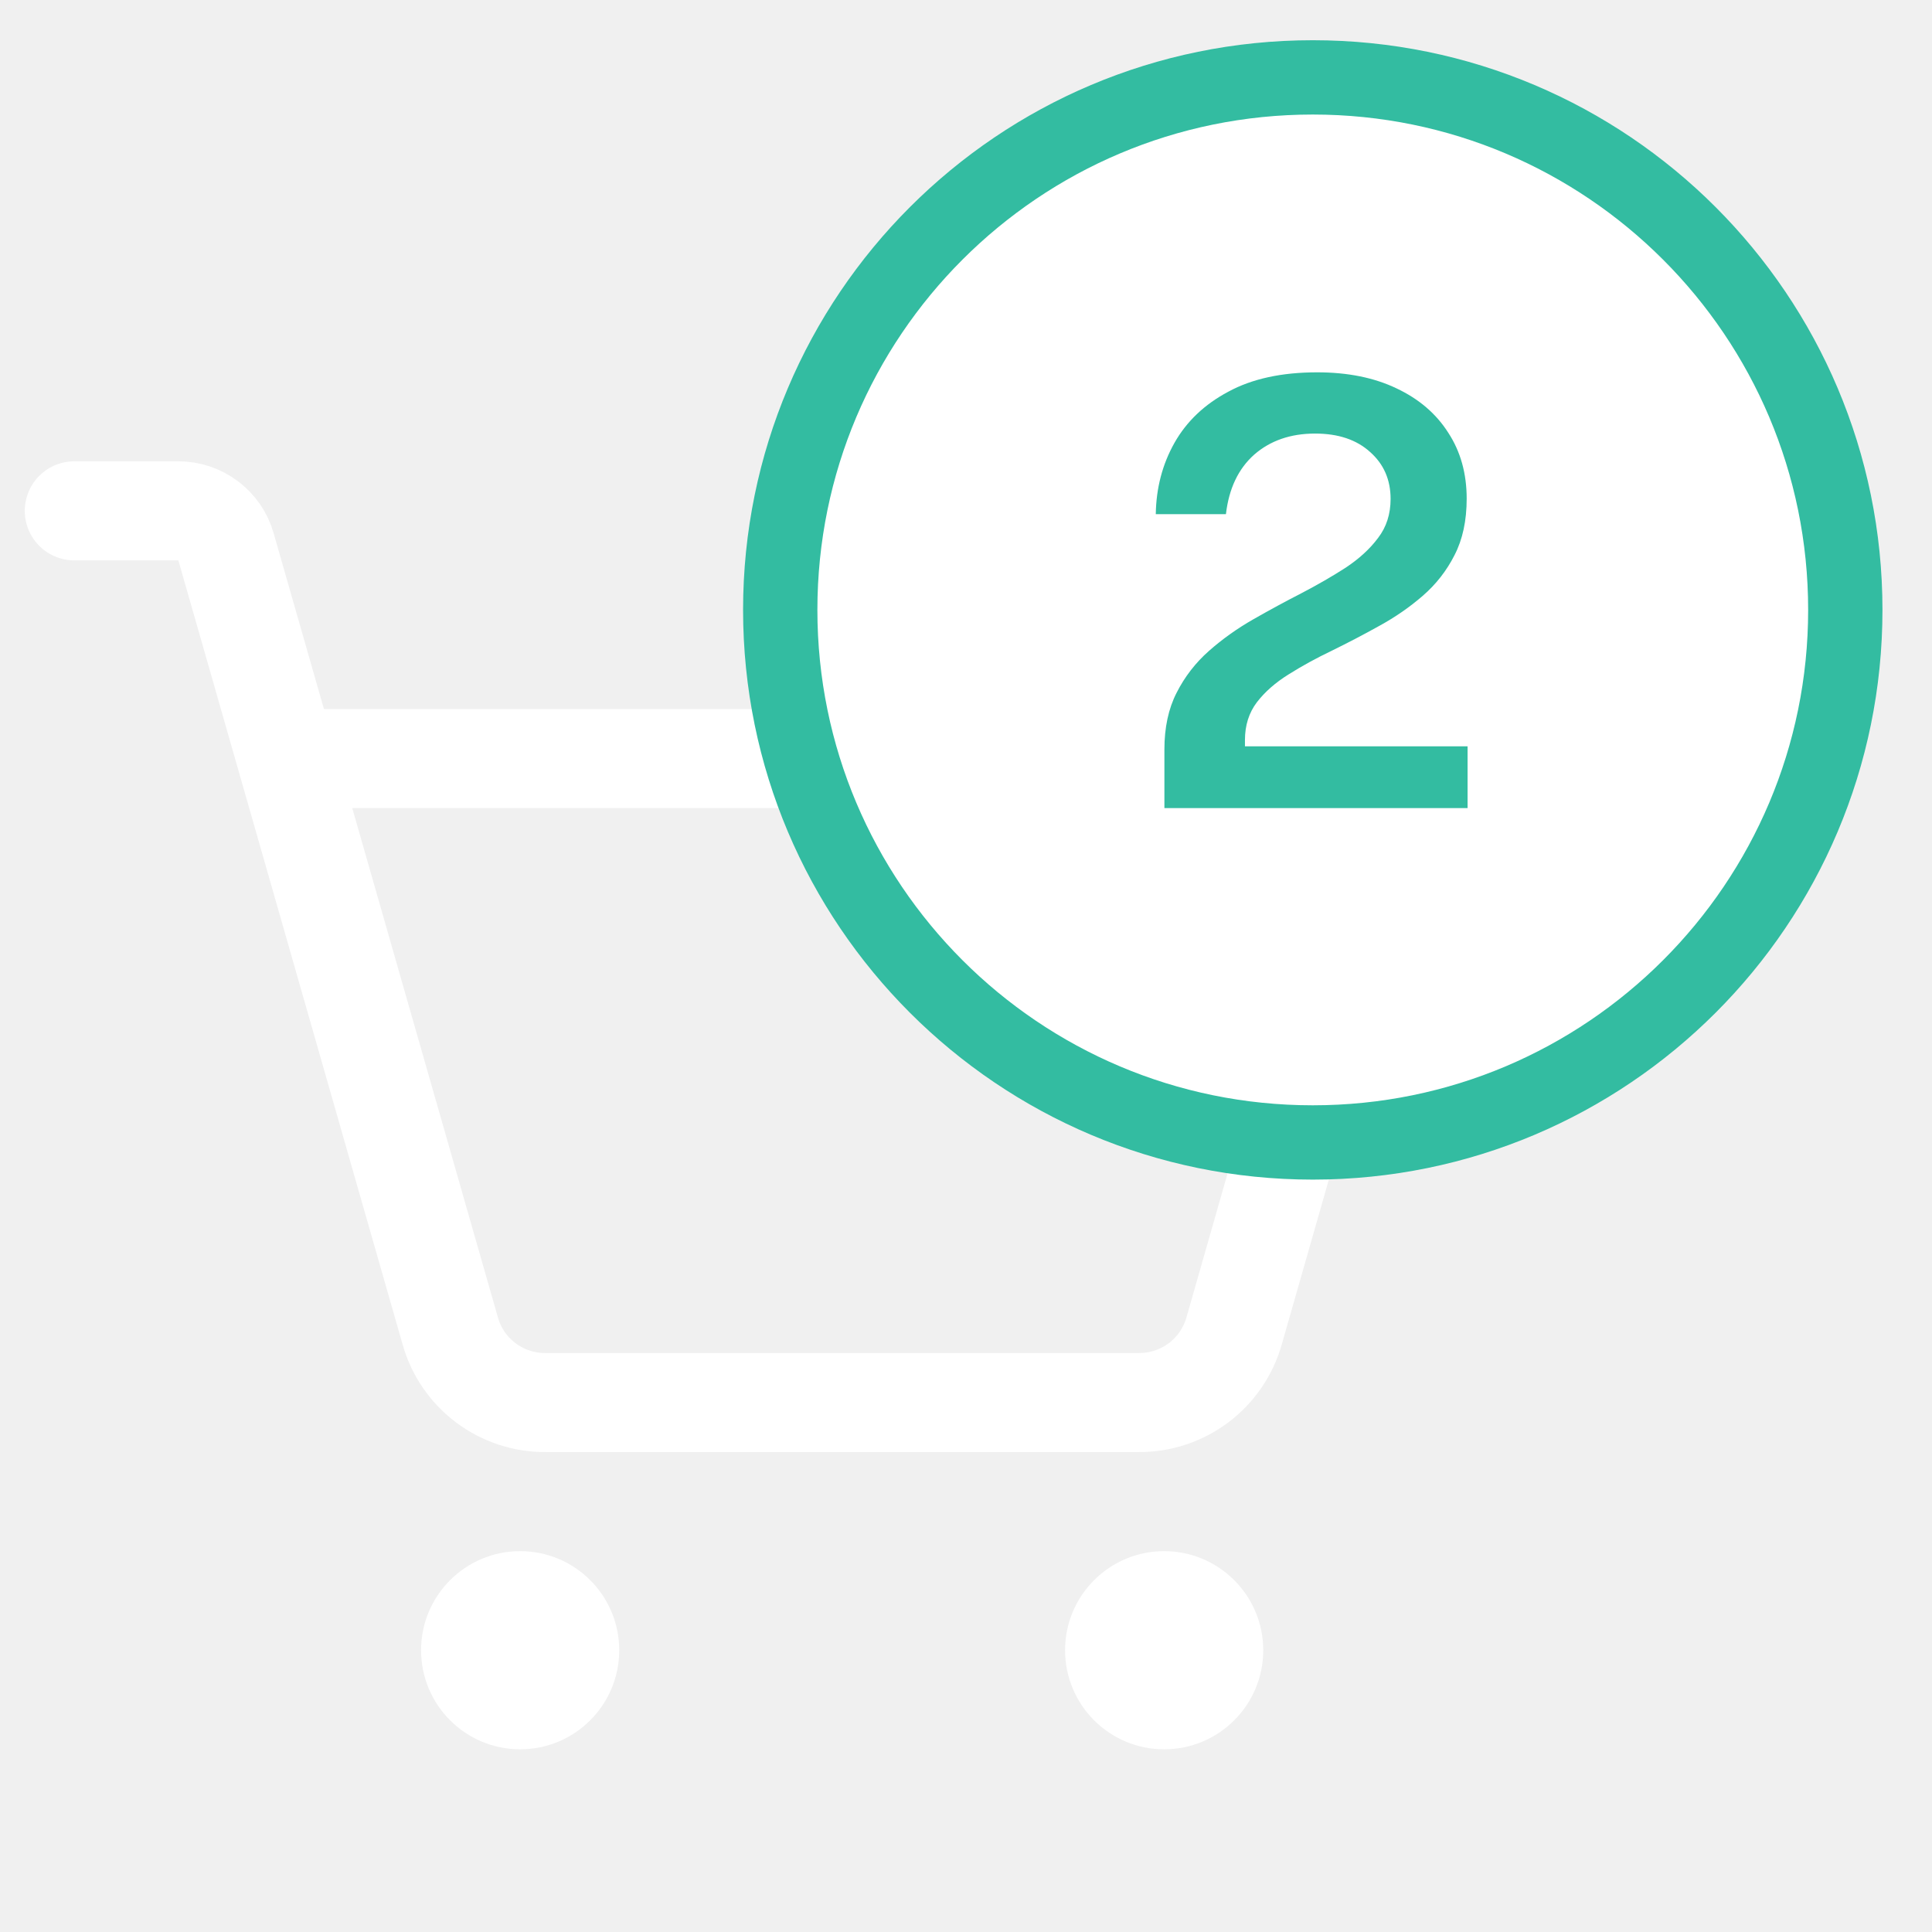
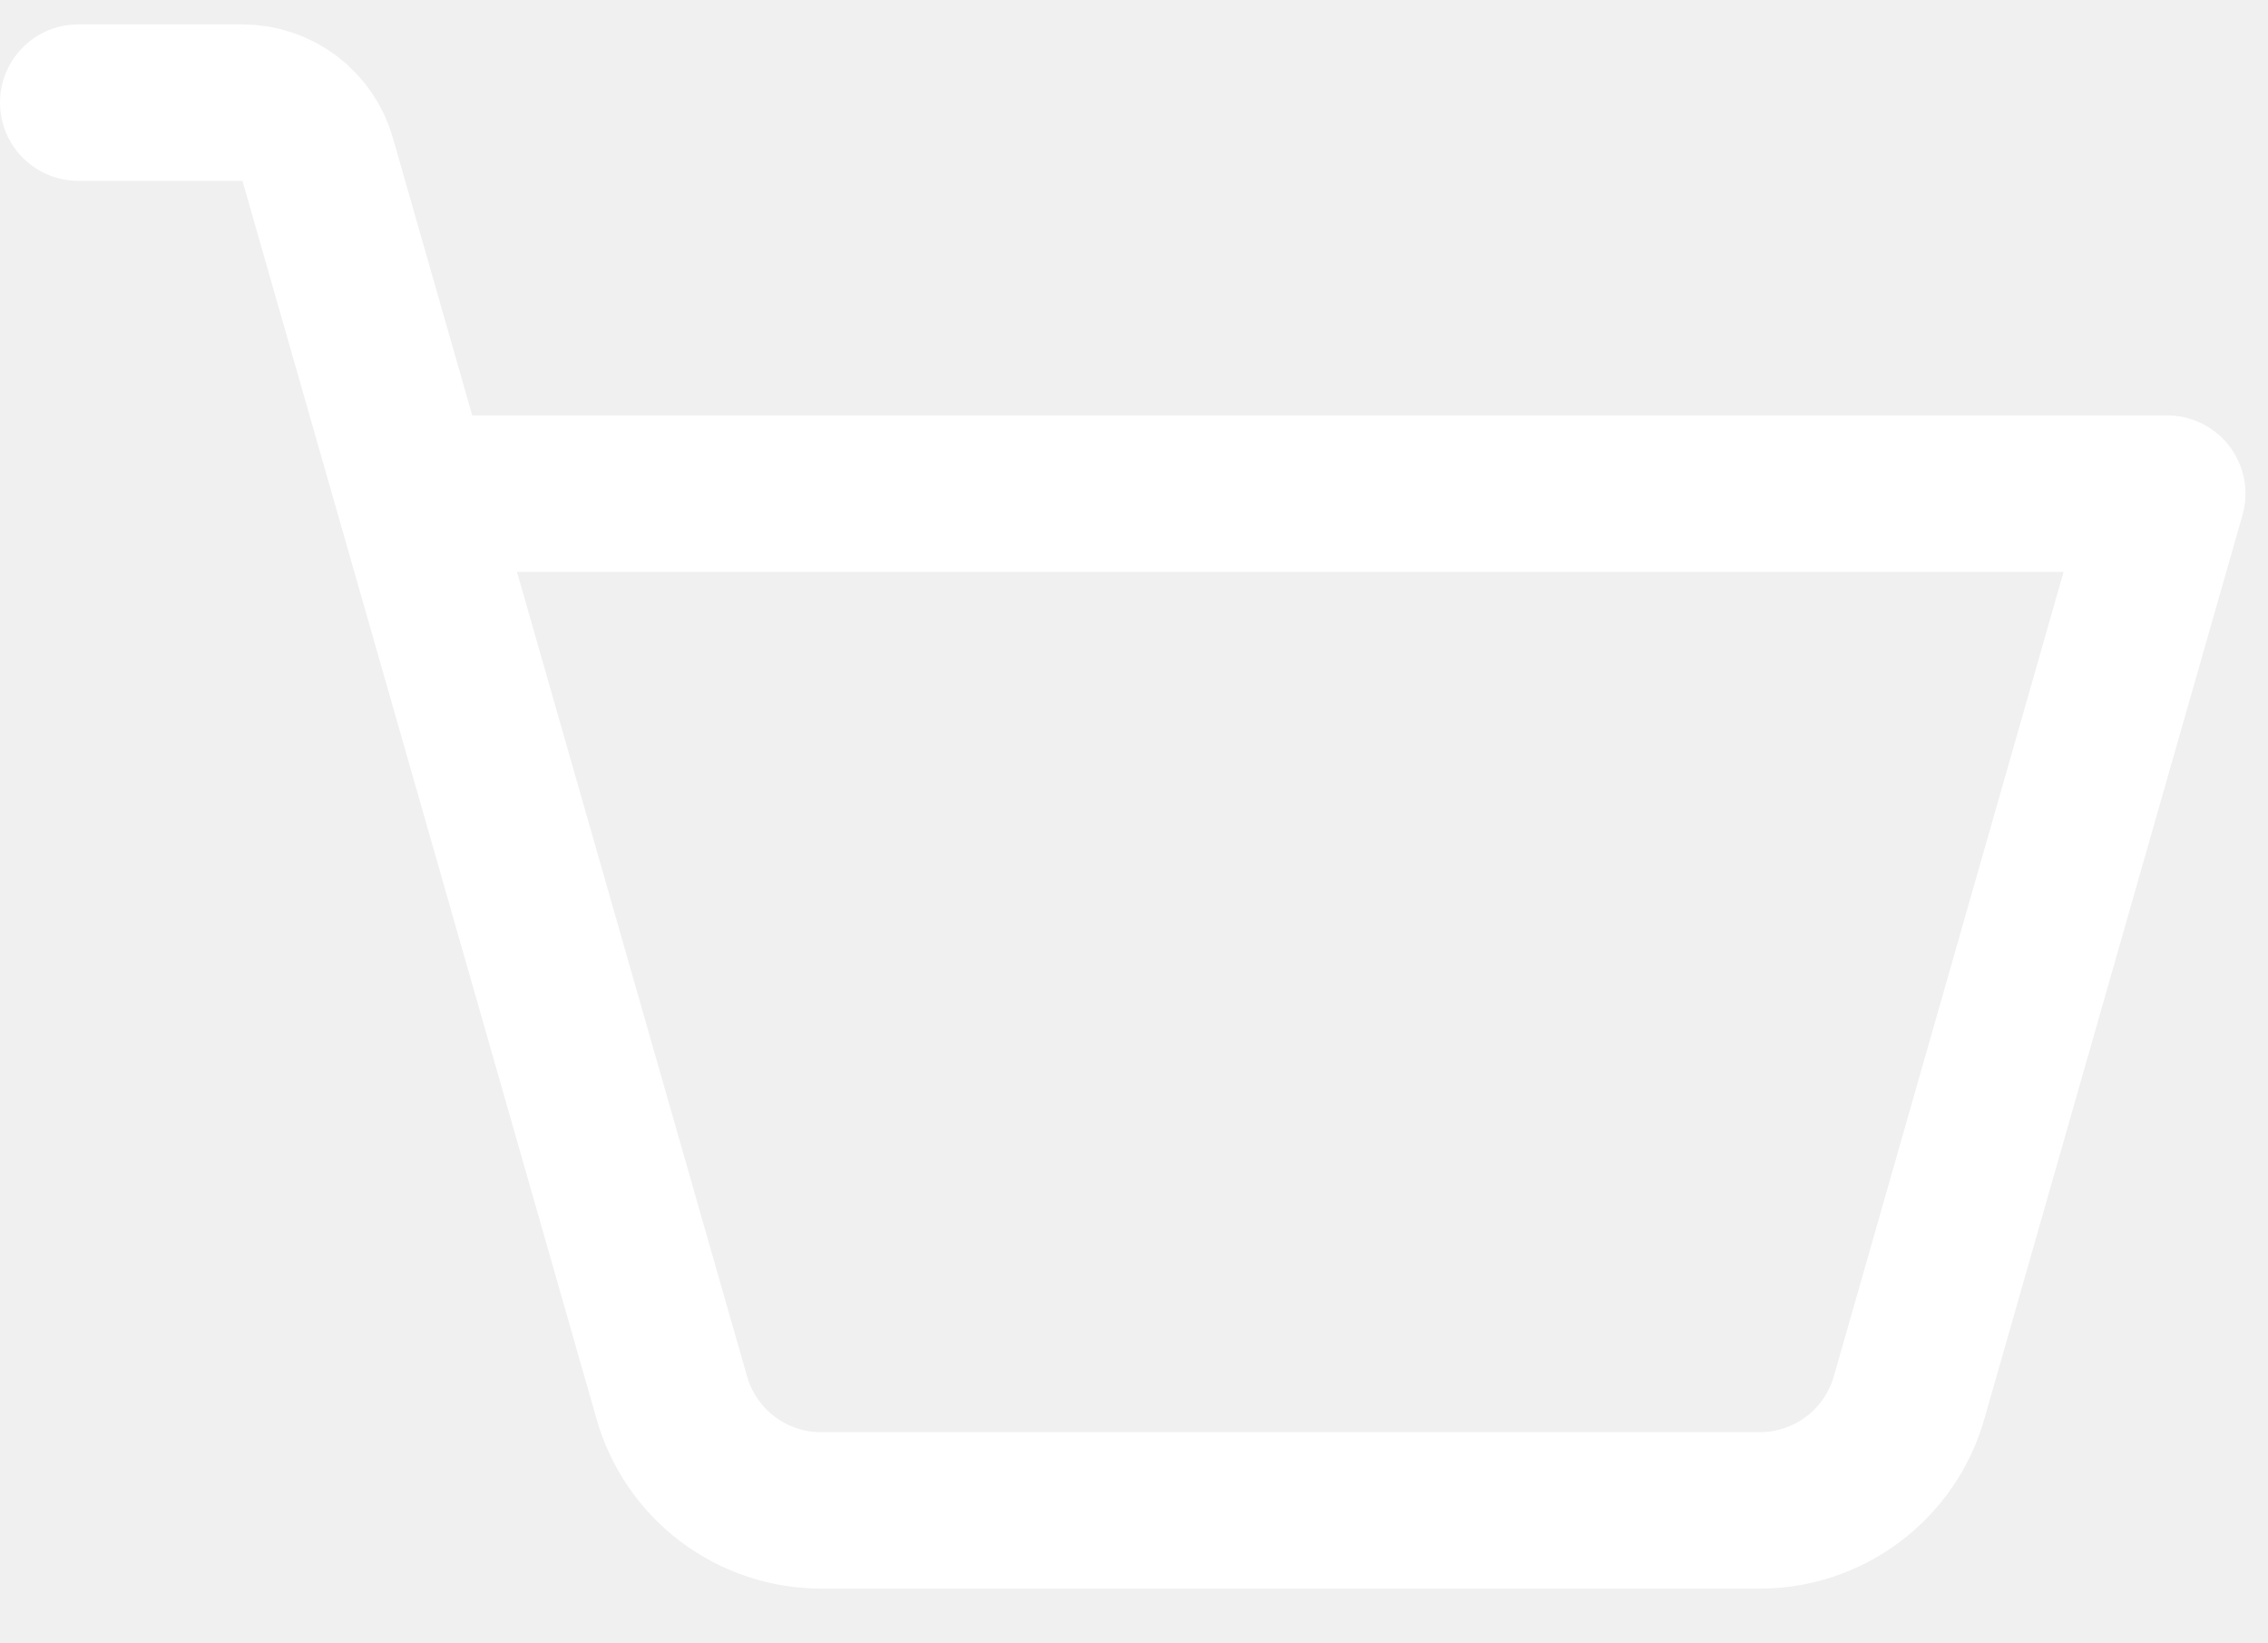
- <svg xmlns="http://www.w3.org/2000/svg" width="30" height="30" viewBox="0 0 38 39" fill="none">
-   <path d="M10 35.312C11.105 35.312 12 34.417 12 33.312C12 32.208 11.105 31.312 10 31.312C8.895 31.312 8 32.208 8 33.312C8 34.417 8.895 35.312 10 35.312Z" fill="white" />
-   <path d="M23 35.312C24.105 35.312 25 34.417 25 33.312C25 32.208 24.105 31.312 23 31.312C21.895 31.312 21 32.208 21 33.312C21 34.417 21.895 35.312 23 35.312Z" fill="white" />
-   <path d="M5.287 15.312H27.712L24.413 26.863C24.295 27.282 24.043 27.651 23.695 27.913C23.347 28.174 22.923 28.315 22.488 28.312H10.512C10.077 28.315 9.653 28.174 9.305 27.913C8.957 27.651 8.705 27.282 8.588 26.863L4.062 11.037C4.003 10.828 3.876 10.645 3.703 10.514C3.529 10.383 3.317 10.312 3.1 10.312H1" stroke="white" stroke-width="2" stroke-linecap="round" stroke-linejoin="round" />
-   <rect x="15.25" y="1.562" width="21.5" height="21.5" rx="10.75" fill="white" />
-   <rect x="15.25" y="1.562" width="21.5" height="21.5" rx="10.75" stroke="#33BCA1" stroke-width="1.5" />
-   <path d="M23.005 16.312V15.533V15.13C23.005 14.687 23.087 14.305 23.251 13.985C23.415 13.661 23.633 13.379 23.905 13.139C24.177 12.899 24.475 12.687 24.799 12.502C25.127 12.315 25.451 12.139 25.771 11.975C26.095 11.806 26.393 11.634 26.665 11.459C26.937 11.278 27.155 11.079 27.319 10.858C27.487 10.639 27.571 10.377 27.571 10.072C27.571 9.684 27.433 9.368 27.157 9.124C26.885 8.877 26.515 8.752 26.047 8.752C25.551 8.752 25.141 8.895 24.817 9.178C24.497 9.463 24.307 9.863 24.247 10.379H22.831C22.839 9.851 22.965 9.37 23.209 8.938C23.453 8.507 23.815 8.162 24.295 7.907C24.775 7.646 25.373 7.516 26.089 7.516C26.709 7.516 27.243 7.625 27.691 7.84C28.143 8.053 28.491 8.351 28.735 8.735C28.983 9.114 29.107 9.559 29.107 10.066C29.107 10.511 29.025 10.89 28.861 11.207C28.701 11.523 28.487 11.796 28.219 12.028C27.955 12.257 27.663 12.459 27.343 12.634C27.027 12.81 26.709 12.976 26.389 13.133C26.073 13.284 25.781 13.444 25.513 13.613C25.249 13.777 25.035 13.964 24.871 14.177C24.711 14.389 24.631 14.643 24.631 14.938V15.065H29.125V16.312H23.005Z" fill="#33BCA1" />
+ <svg xmlns="http://www.w3.org/2000/svg" width="29" height="21" viewBox="0 0 29 21" fill="none">
+   <path d="M5.287 6.312H27.712L24.413 17.863C24.295 18.282 24.043 18.651 23.695 18.913C23.347 19.174 22.923 19.315 22.488 19.312H10.512C10.077 19.315 9.653 19.174 9.305 18.913C8.957 18.651 8.705 18.282 8.588 17.863L4.062 2.038C4.003 1.828 3.876 1.645 3.703 1.514C3.529 1.383 3.317 1.312 3.1 1.312H1" stroke="white" stroke-width="2" stroke-linecap="round" stroke-linejoin="round" />
</svg>
